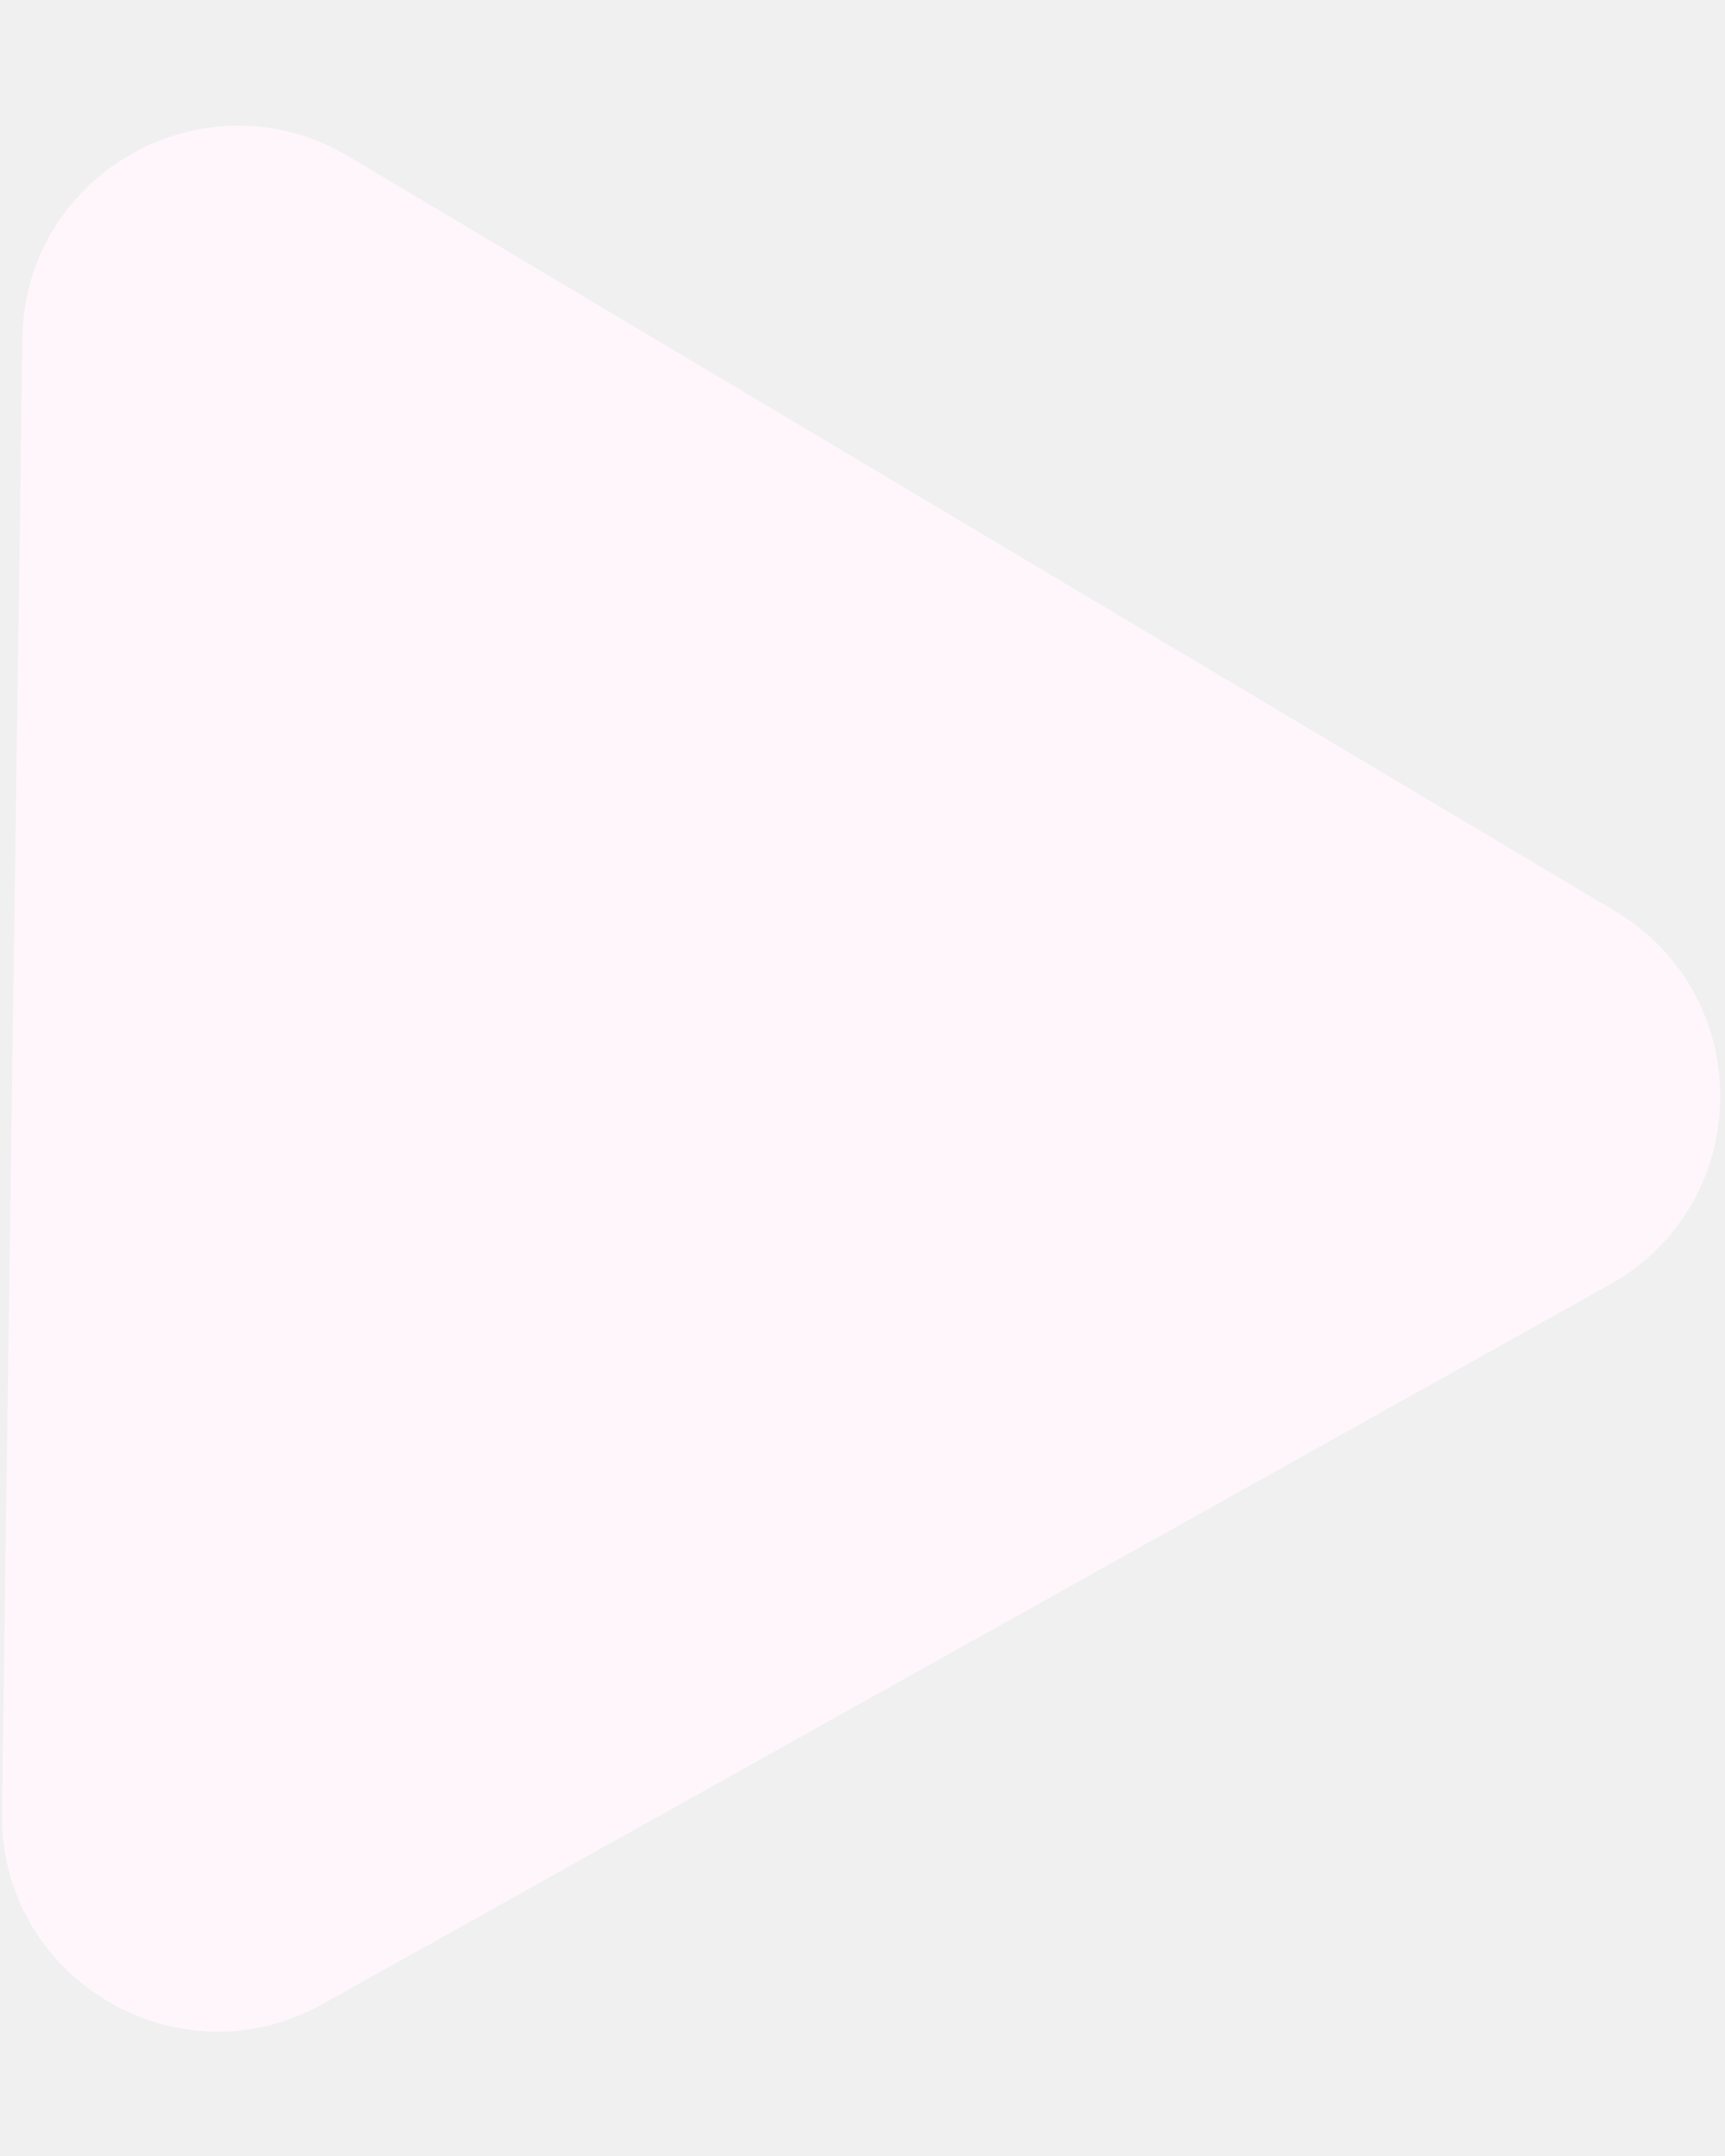
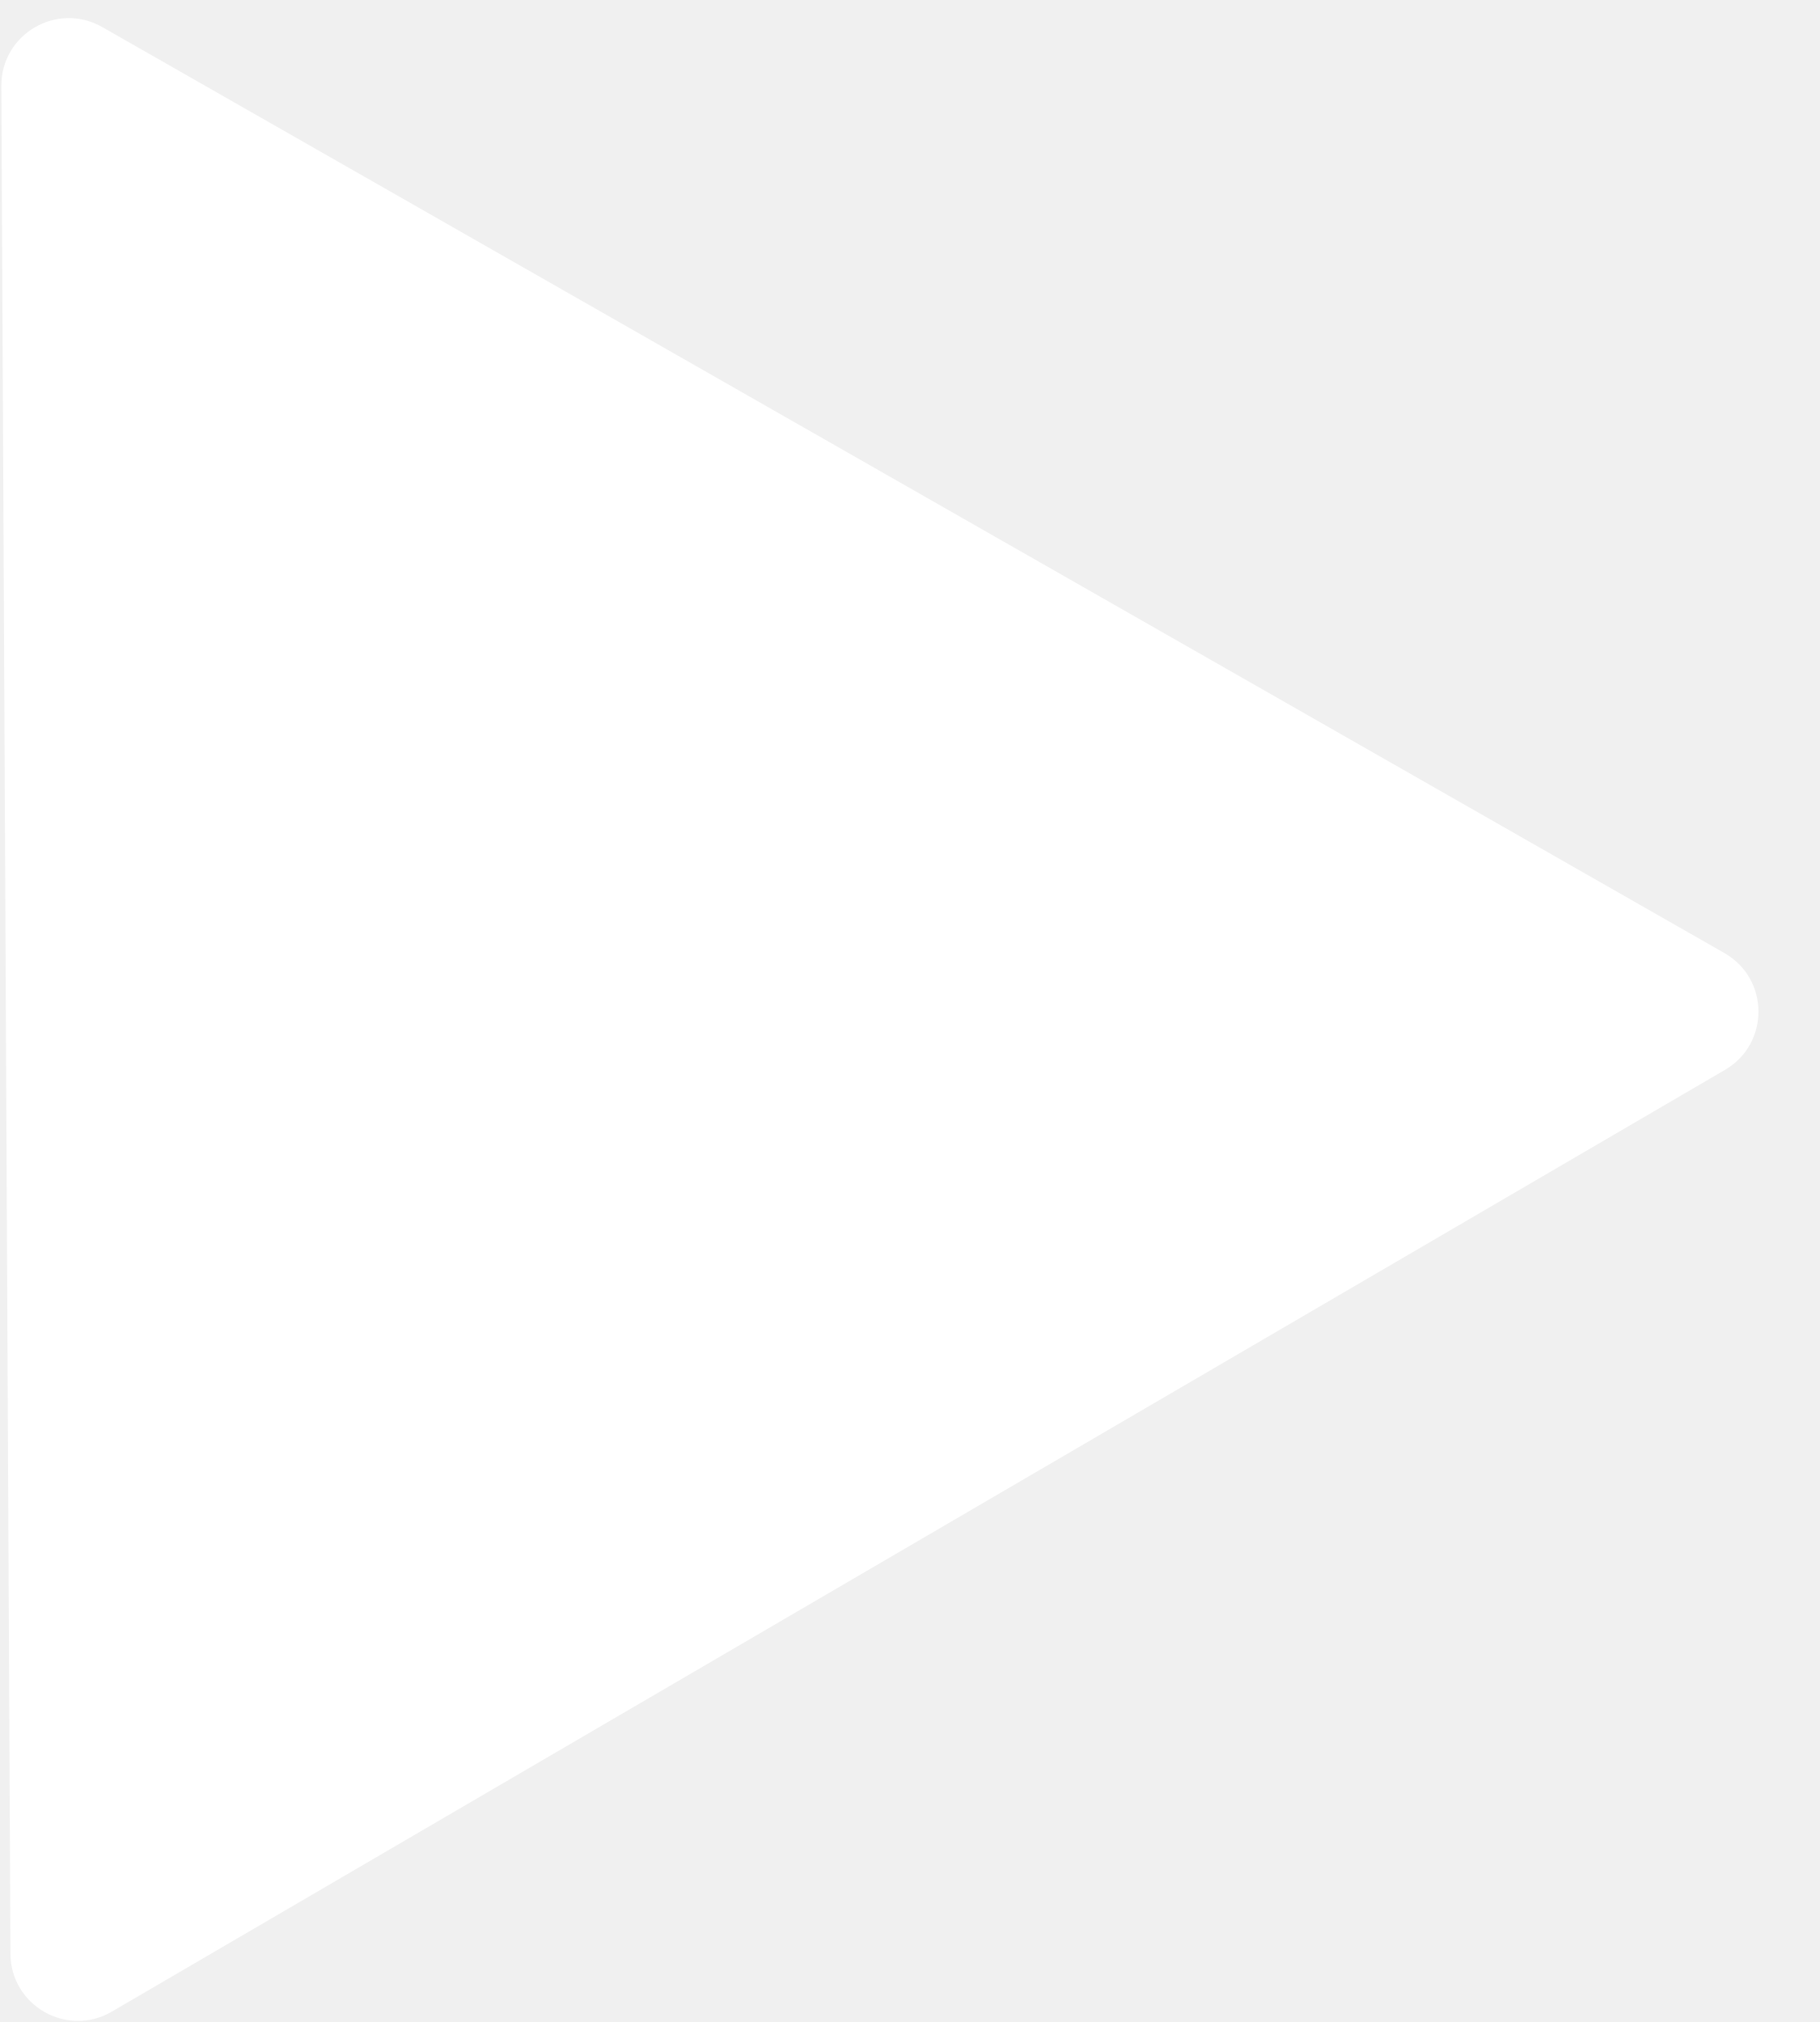
- <svg xmlns="http://www.w3.org/2000/svg" width="8" height="10" viewBox="0 0 8 10" fill="none">
-   <path d="M7.49 4.226C8.151 4.62 8.138 5.582 7.466 5.958L1.497 9.295C0.825 9.67 -0.002 9.178 0.009 8.408L0.104 1.57C0.114 0.8 0.954 0.331 1.616 0.725L7.49 4.226Z" fill="#FEF6FB" />
+ <svg xmlns="http://www.w3.org/2000/svg" width="27" height="30" viewBox="0 0 27 30" fill="none">
+   <path d="M25.583 14.141C26.251 14.523 26.256 15.485 25.591 15.873L1.659 29.846C0.994 30.234 0.158 29.757 0.155 28.987L0.02 1.275C0.016 0.505 0.847 0.02 1.516 0.401L25.583 14.141Z" fill="white" />
</svg>
